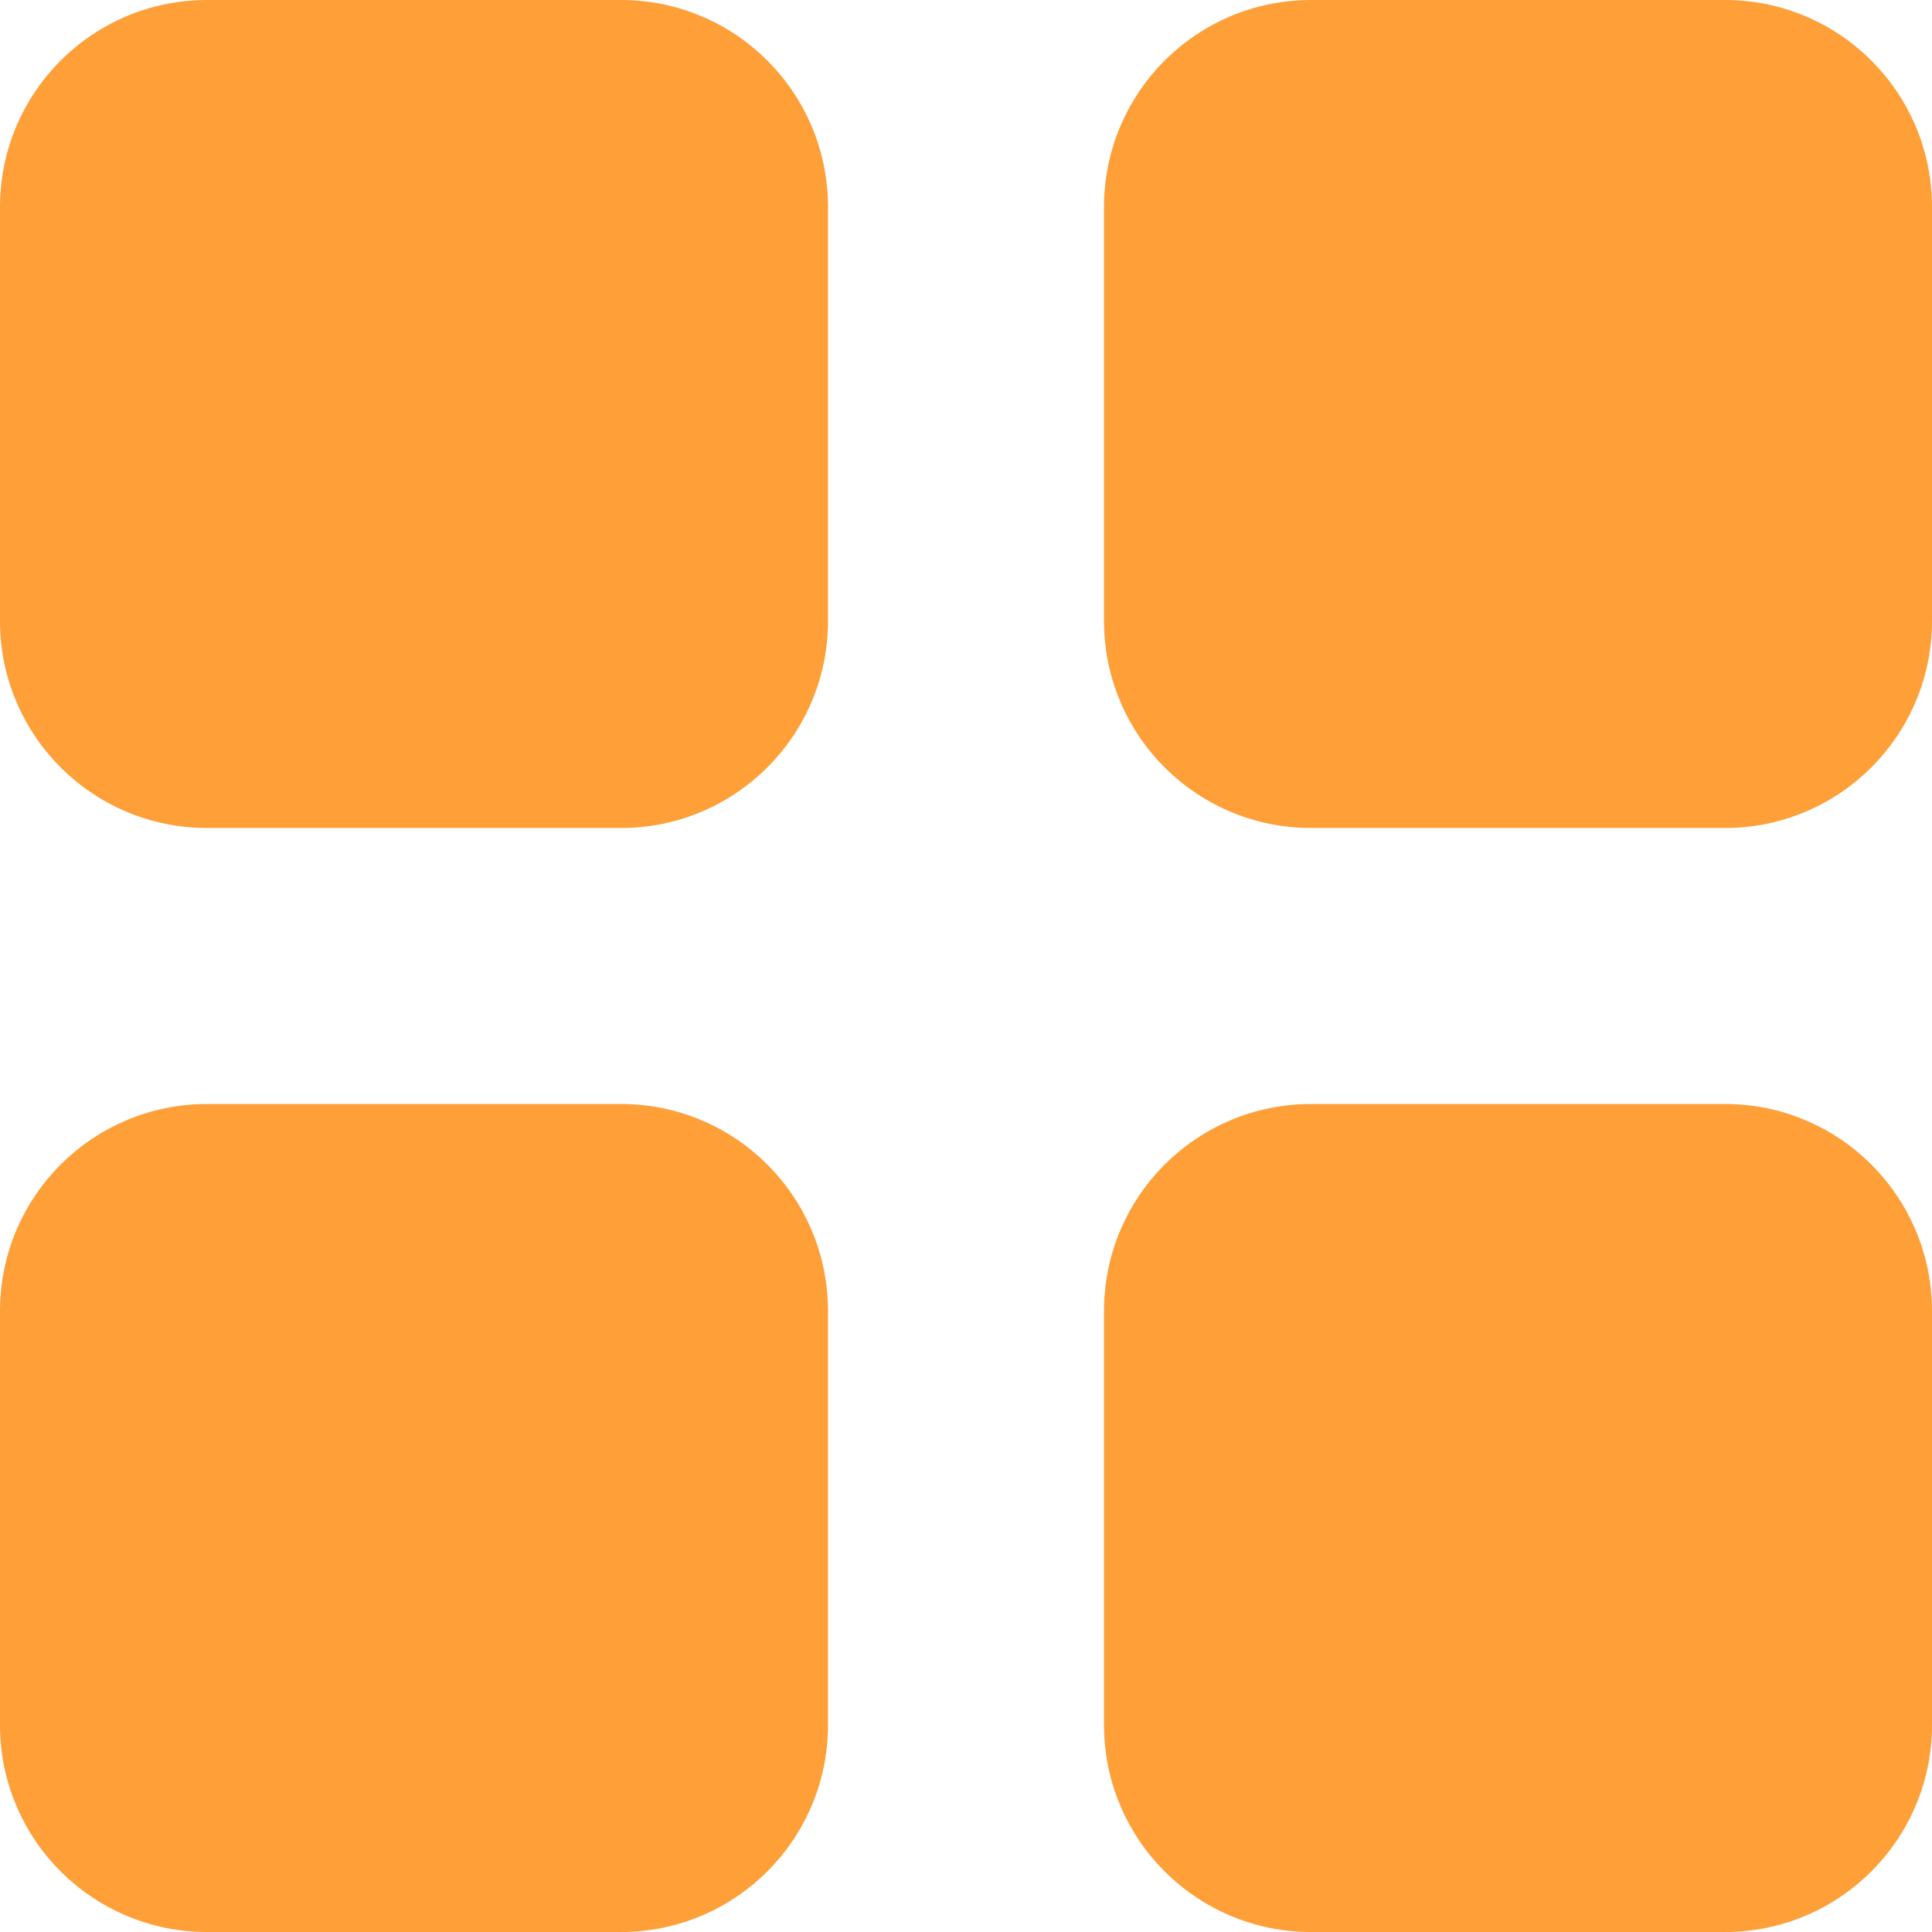
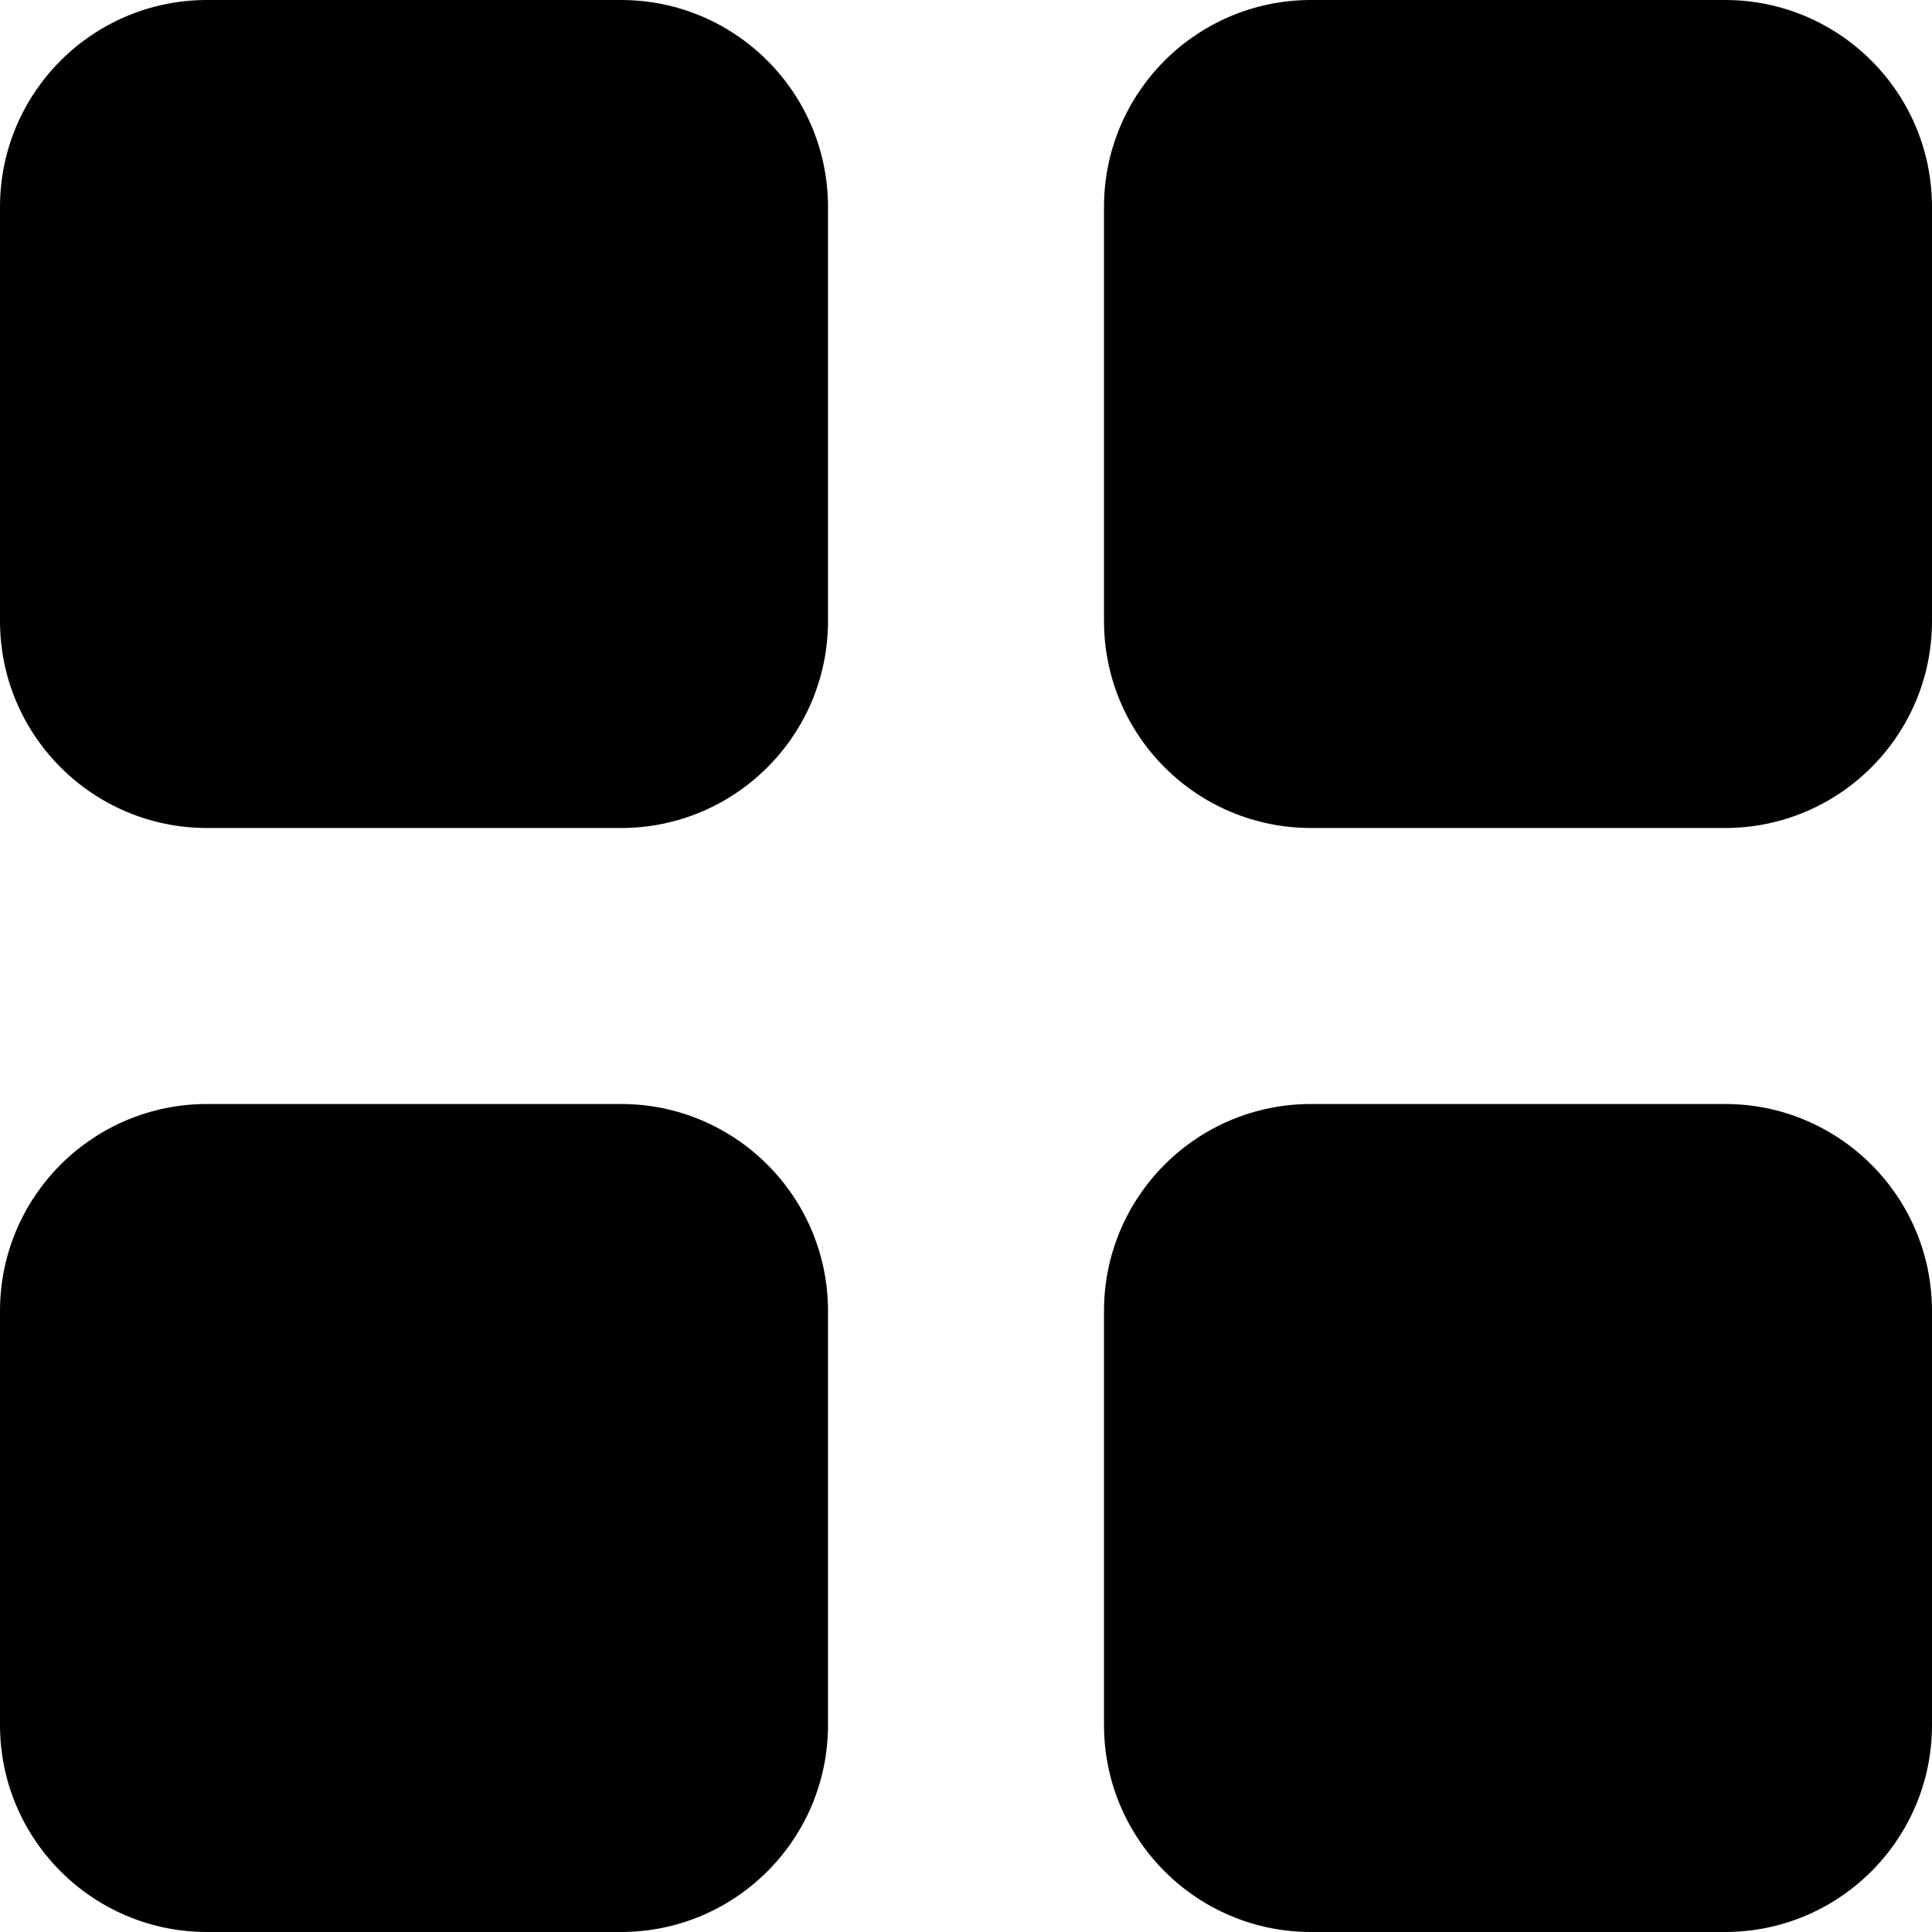
- <svg xmlns="http://www.w3.org/2000/svg" viewBox="0 0 20 20">
+ <svg xmlns="http://www.w3.org/2000/svg" id="static" viewBox="0 0 20 20">
  <g transform="matrix(1.428571,0,0,1.428571,0,0)">
    <g>
-       <rect width="6" height="6" rx="1.5" transform="translate(0 6) rotate(-90)" style="fill: #ff9f38" />
-       <rect x="8" width="6" height="6" rx="1.5" transform="translate(8 14) rotate(-90)" style="fill: #ff9f38" />
-       <rect y="8" width="6" height="6" rx="1.5" transform="translate(-8 14) rotate(-90)" style="fill: #ff9f38" />
-       <rect x="8" y="8" width="6" height="6" rx="1.5" transform="translate(0 22) rotate(-90)" style="fill: #ff9f38" />
+       <rect width="6" height="6" rx="1.5" transform="translate(0 6) rotate(-90)" style="fill: currentColor" />
+       <rect x="8" width="6" height="6" rx="1.5" transform="translate(8 14) rotate(-90)" style="fill: currentColor" />
+       <rect y="8" width="6" height="6" rx="1.5" transform="translate(-8 14) rotate(-90)" style="fill: currentColor" />
+       <rect x="8" y="8" width="6" height="6" rx="1.5" transform="translate(0 22) rotate(-90)" style="fill: currentColor" />
    </g>
  </g>
</svg>
